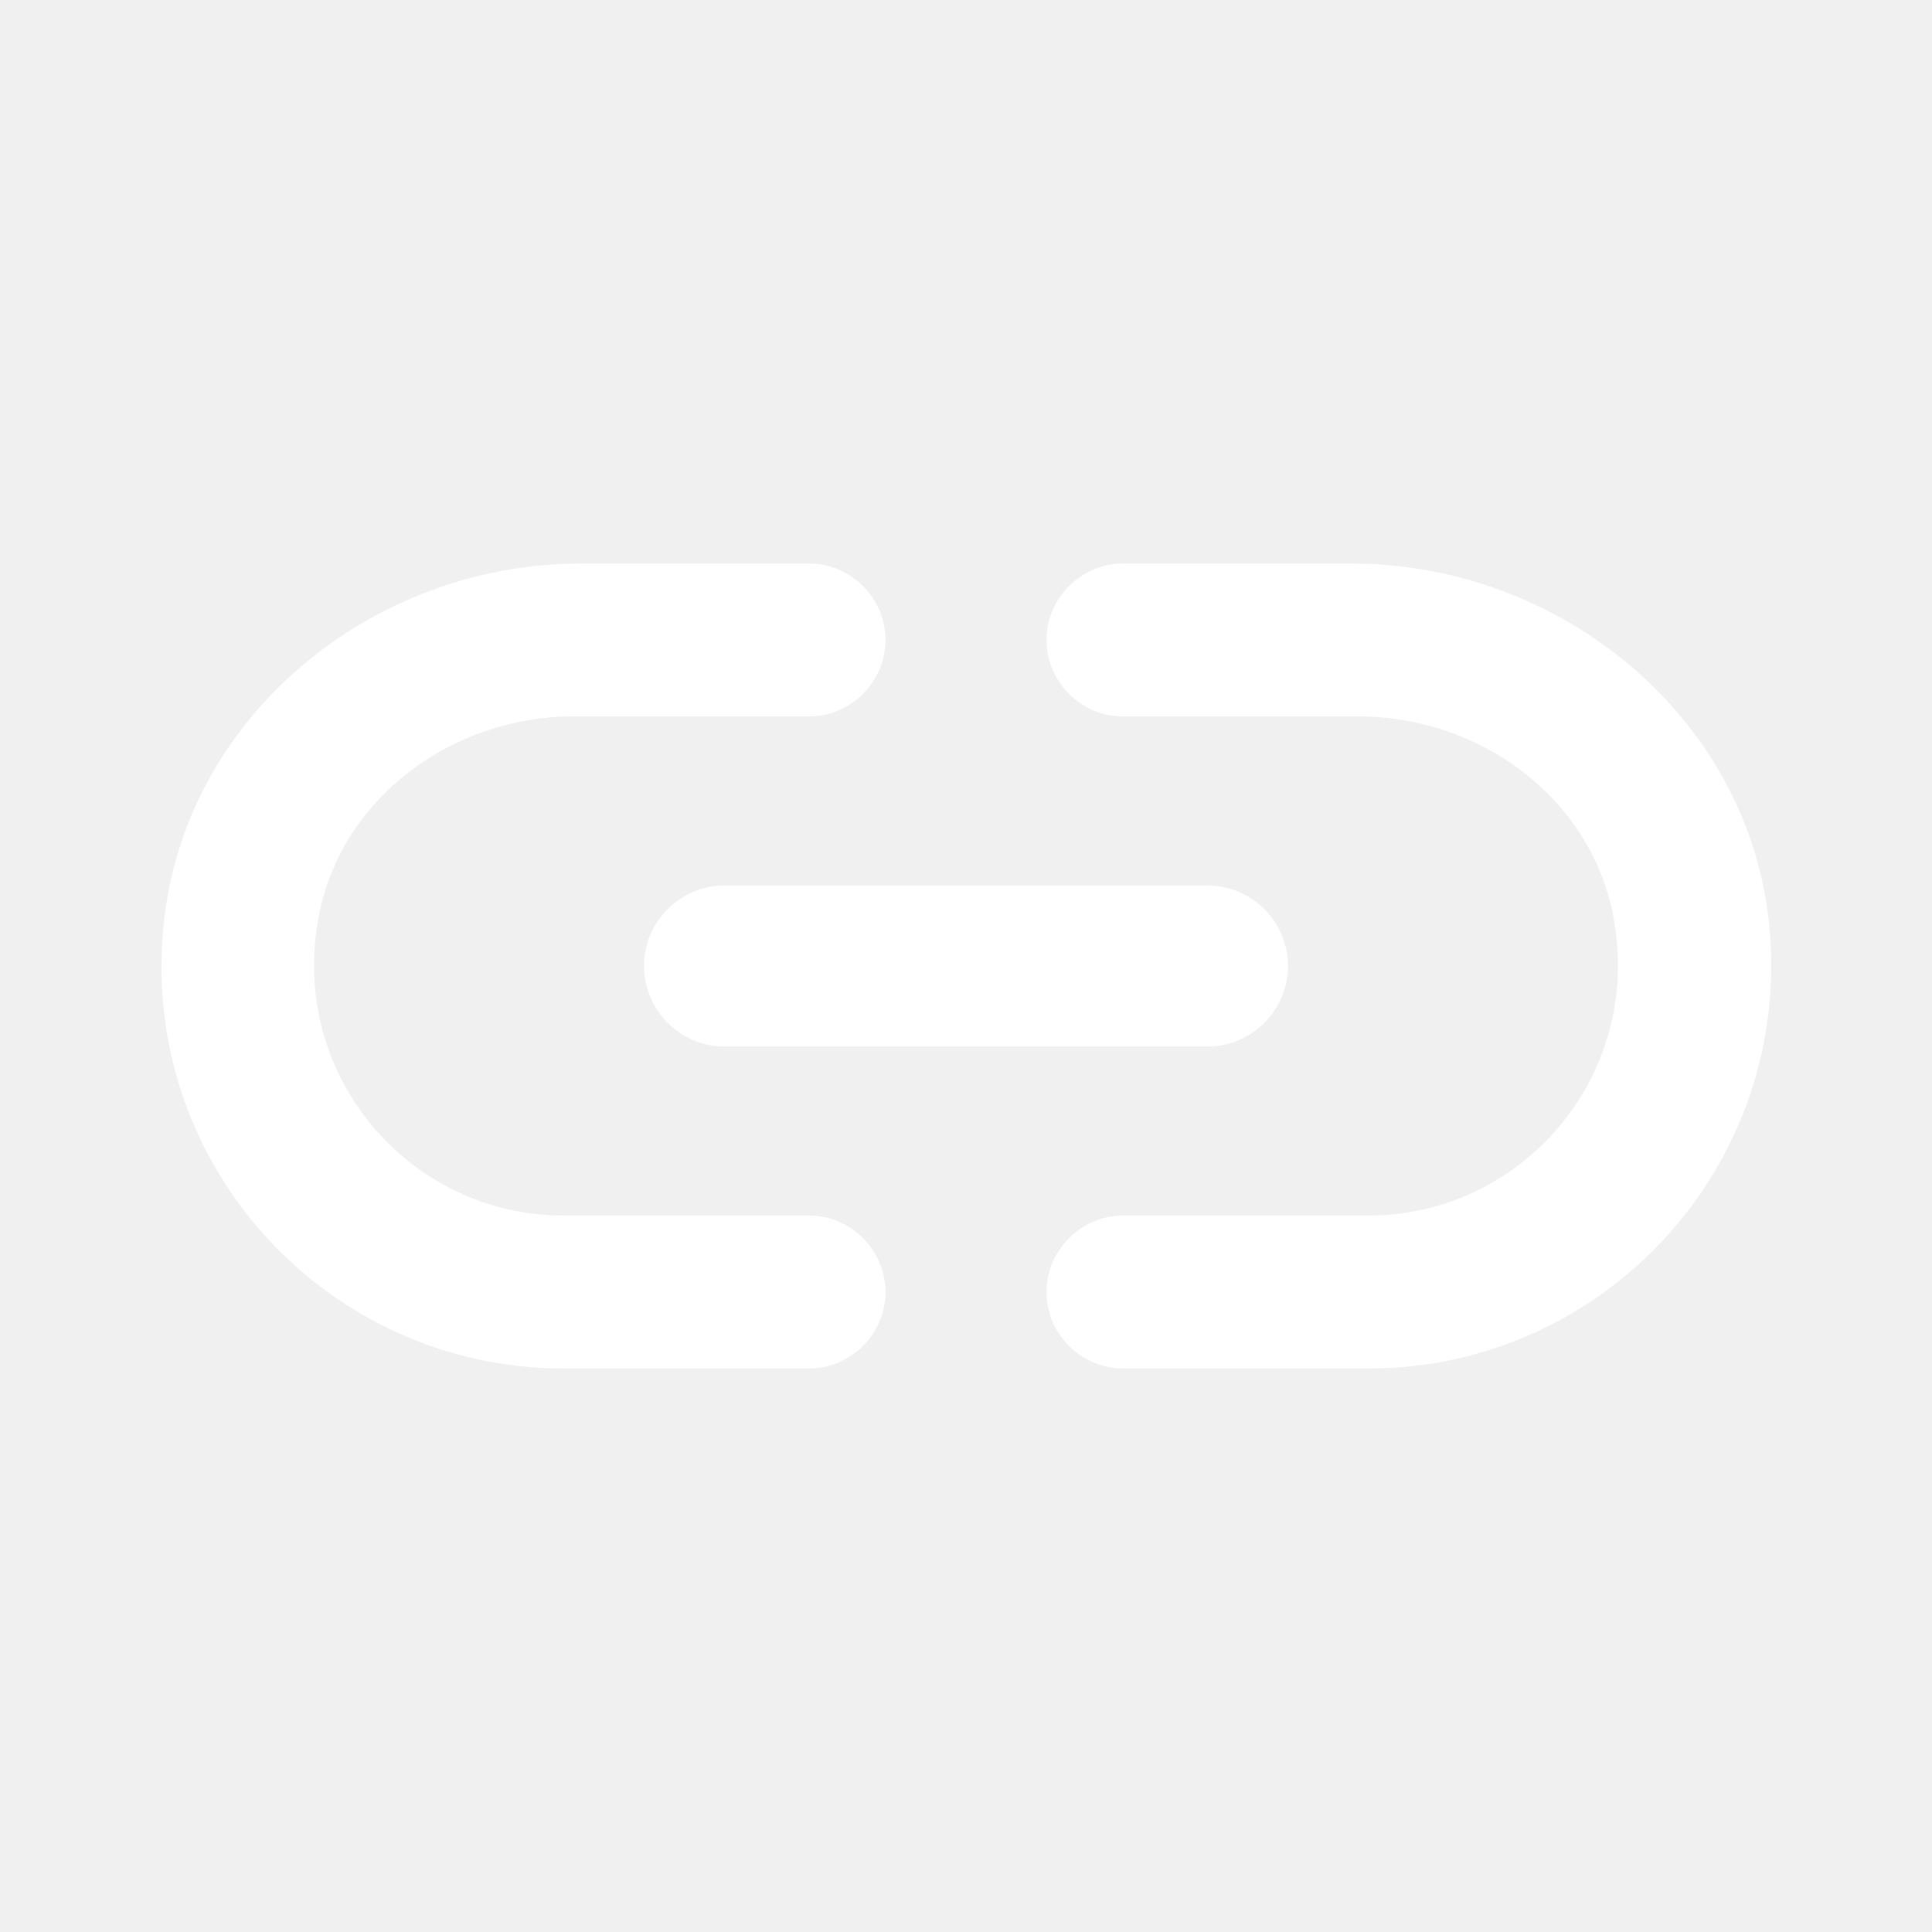
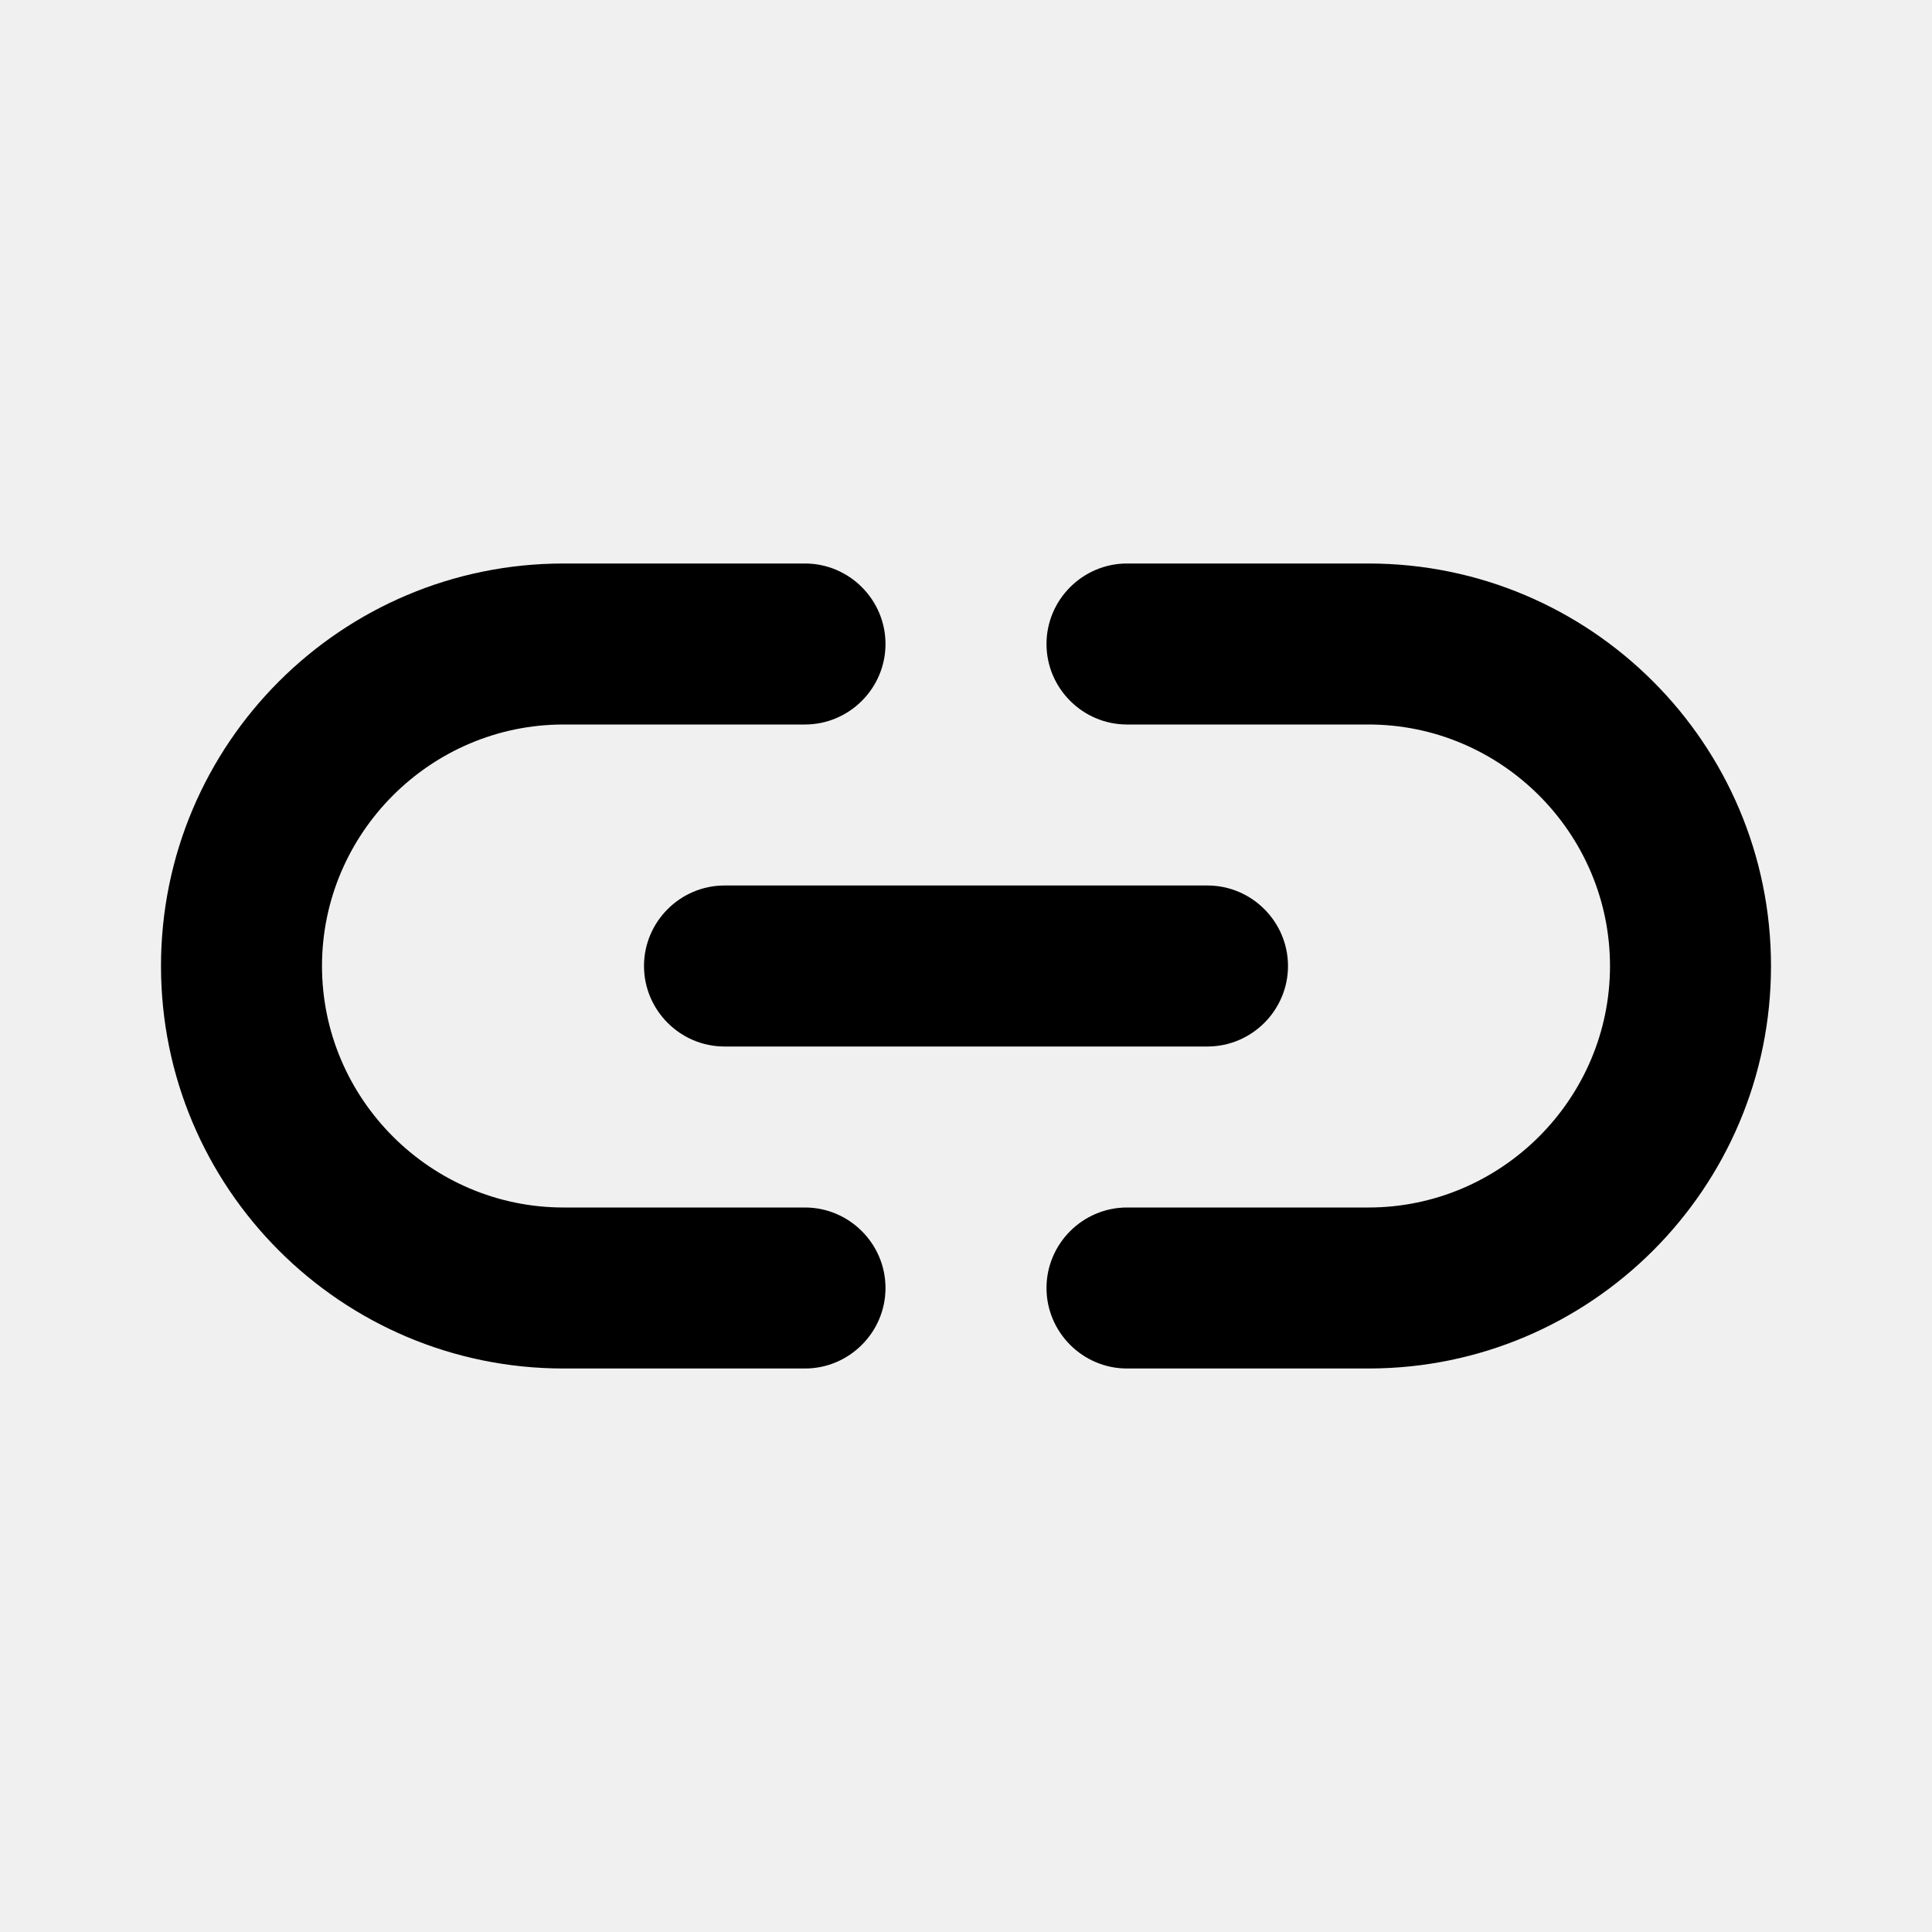
- <svg xmlns="http://www.w3.org/2000/svg" viewBox="0 0 24 24" fill="white" width="48px" height="48px">
+ <svg xmlns="http://www.w3.org/2000/svg" viewBox="0 0 24 24" fill="black" width="48px" height="48px">
  <path d="M0 0h24v24H0V0z" fill="none" />
-   <path d="M3.96 11.38C4.24 9.91 5.62 8.9 7.12 8.9h2.93c.52 0 .95-.43.95-.95S10.57 7 10.05 7H7.22c-2.61 0-4.94 1.91-5.19 4.51C1.74 14.49 4.08 17 7 17h3.05c.52 0 .95-.43.95-.95s-.43-.95-.95-.95H7c-1.91 0-3.42-1.74-3.04-3.72zM9 13h6c.55 0 1-.45 1-1s-.45-1-1-1H9c-.55 0-1 .45-1 1s.45 1 1 1zm7.78-6h-2.83c-.52 0-.95.43-.95.95s.43.95.95.95h2.93c1.5 0 2.88 1.01 3.16 2.48.38 1.98-1.13 3.72-3.04 3.72h-3.05c-.52 0-.95.43-.95.95s.43.95.95.95H17c2.92 0 5.26-2.51 4.98-5.49-.25-2.6-2.59-4.51-5.2-4.51z" />
+   <path d="M17 7h-3c-.55 0-1 .45-1 1s.45 1 1 1h3c1.65 0 3 1.35 3 3s-1.35 3-3 3h-3c-.55 0-1 .45-1 1s.45 1 1 1h3c2.76 0 5-2.24 5-5s-2.24-5-5-5zm-9 5c0 .55.45 1 1 1h6c.55 0 1-.45 1-1s-.45-1-1-1H9c-.55 0-1 .45-1 1zm2 3H7c-1.65 0-3-1.35-3-3s1.35-3 3-3h3c.55 0 1-.45 1-1s-.45-1-1-1H7c-2.76 0-5 2.24-5 5s2.24 5 5 5h3c.55 0 1-.45 1-1s-.45-1-1-1z" />
</svg>
